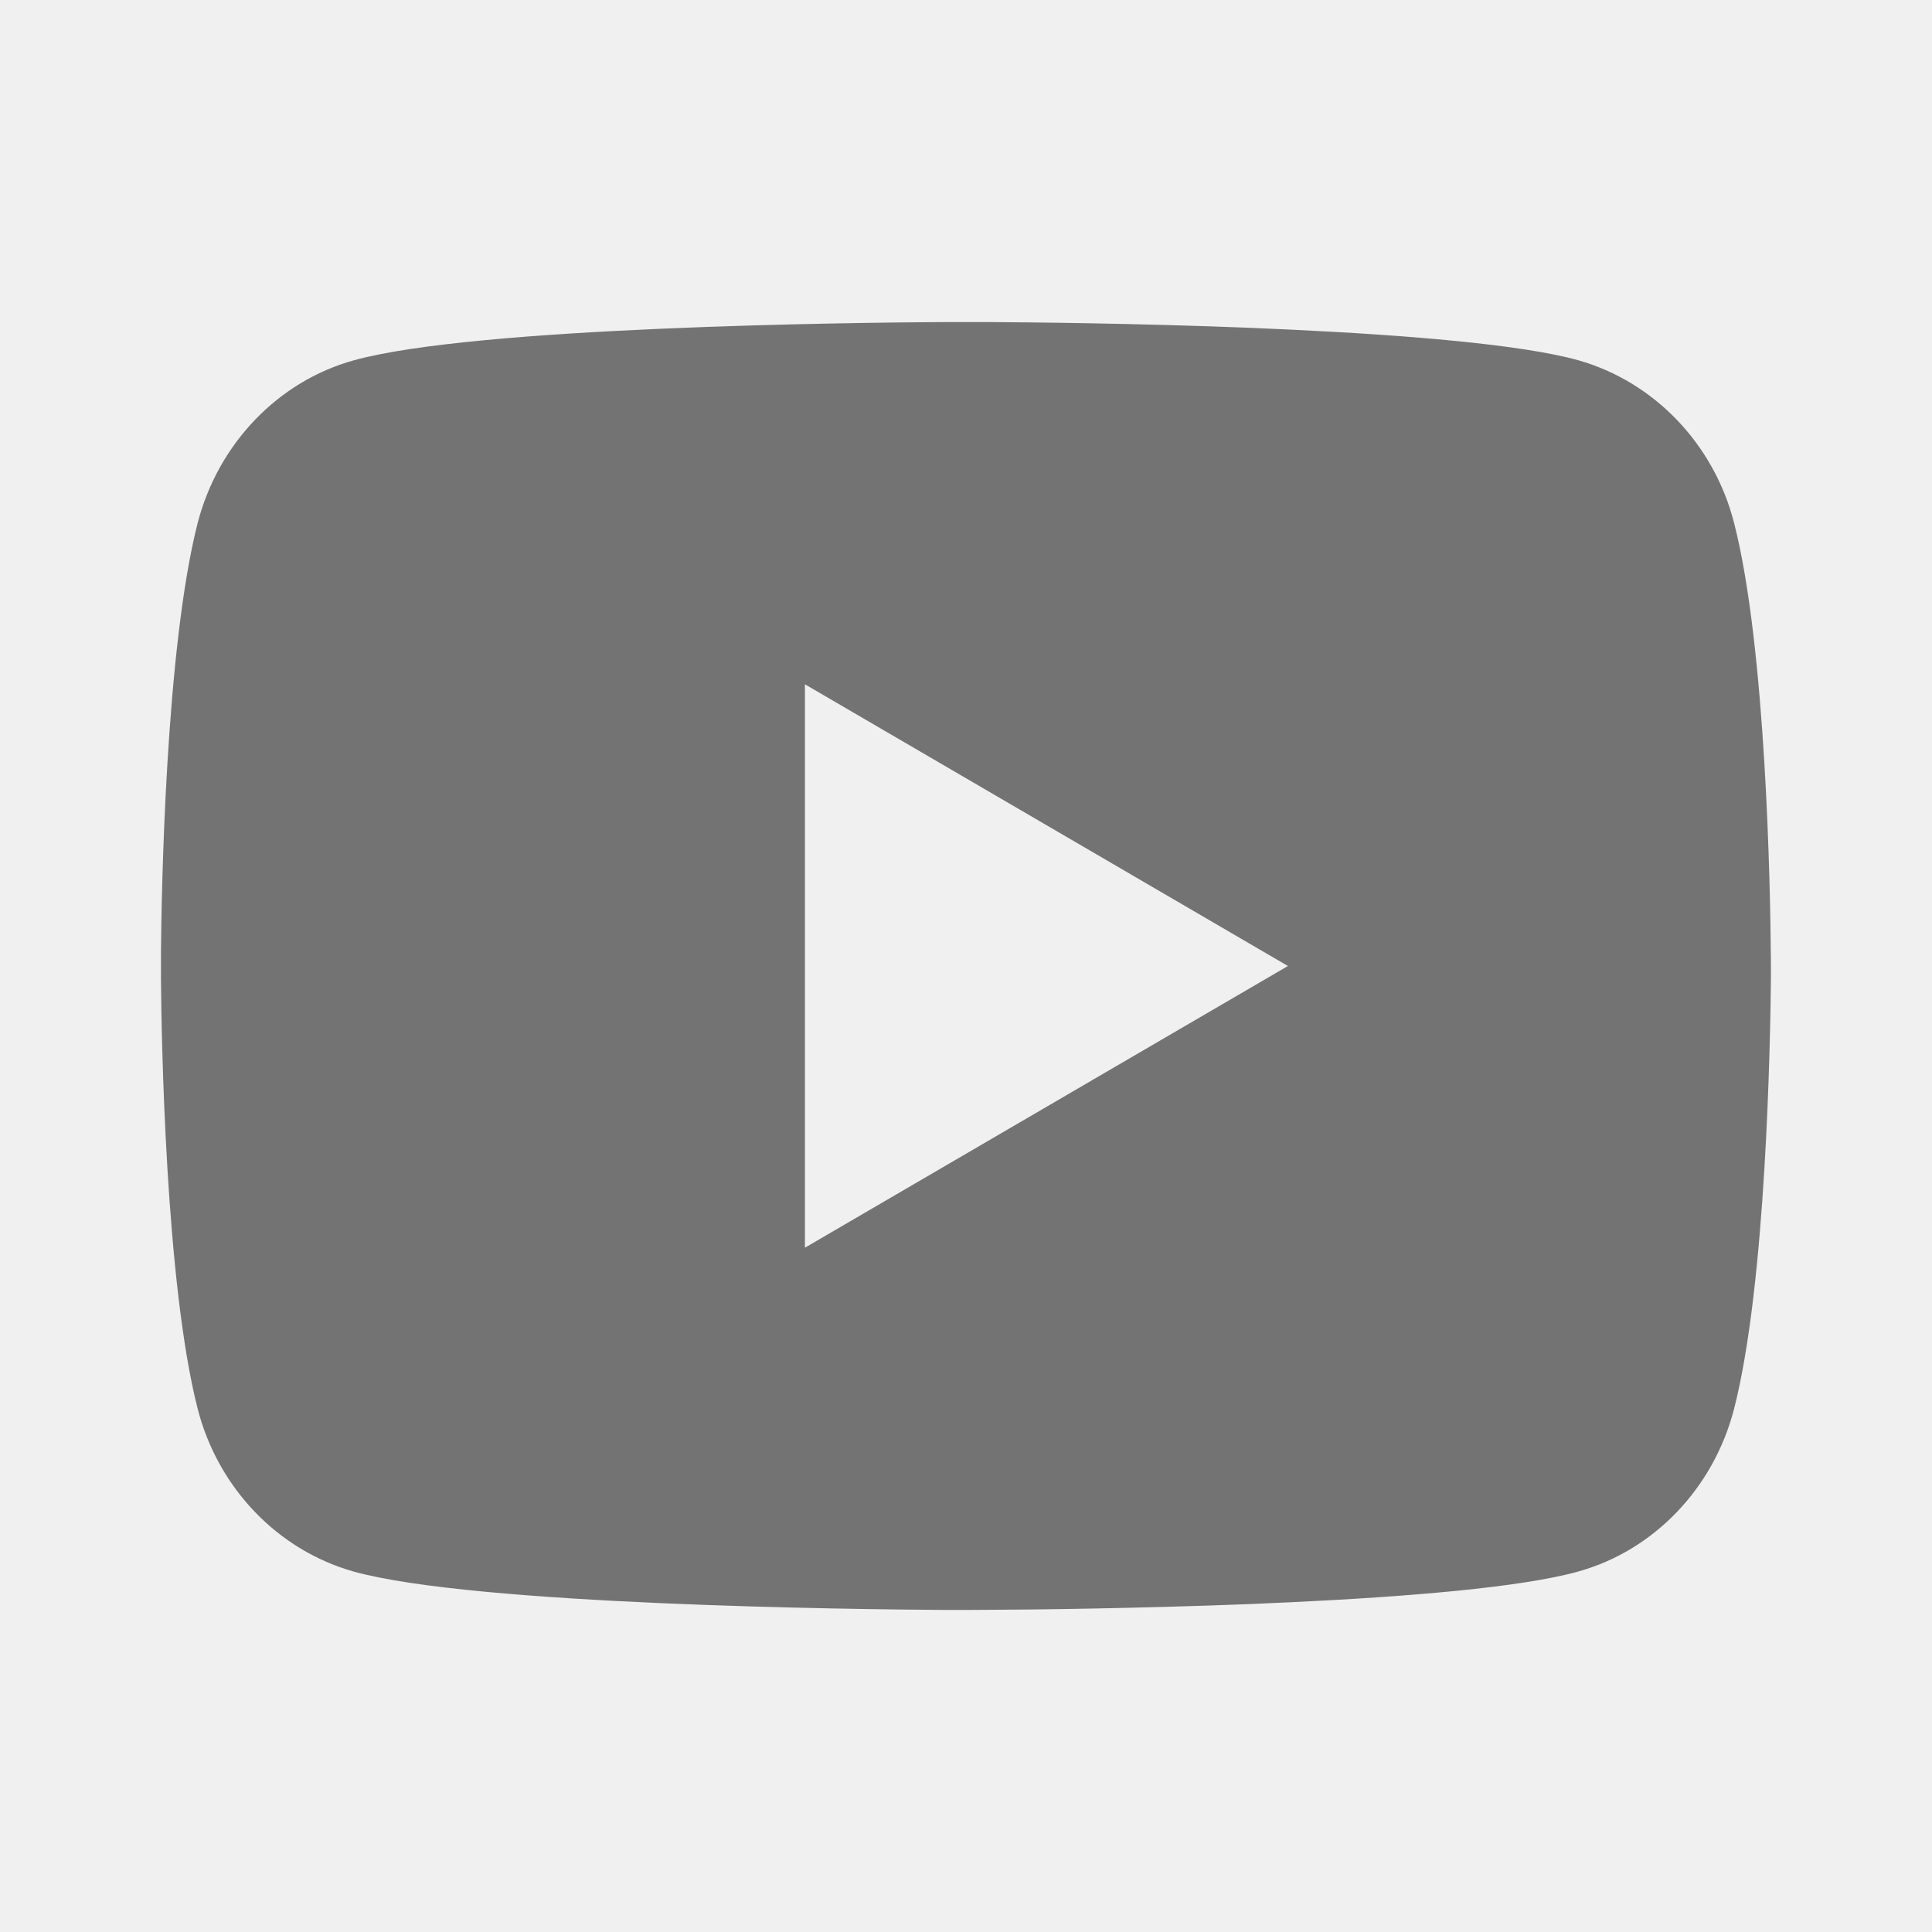
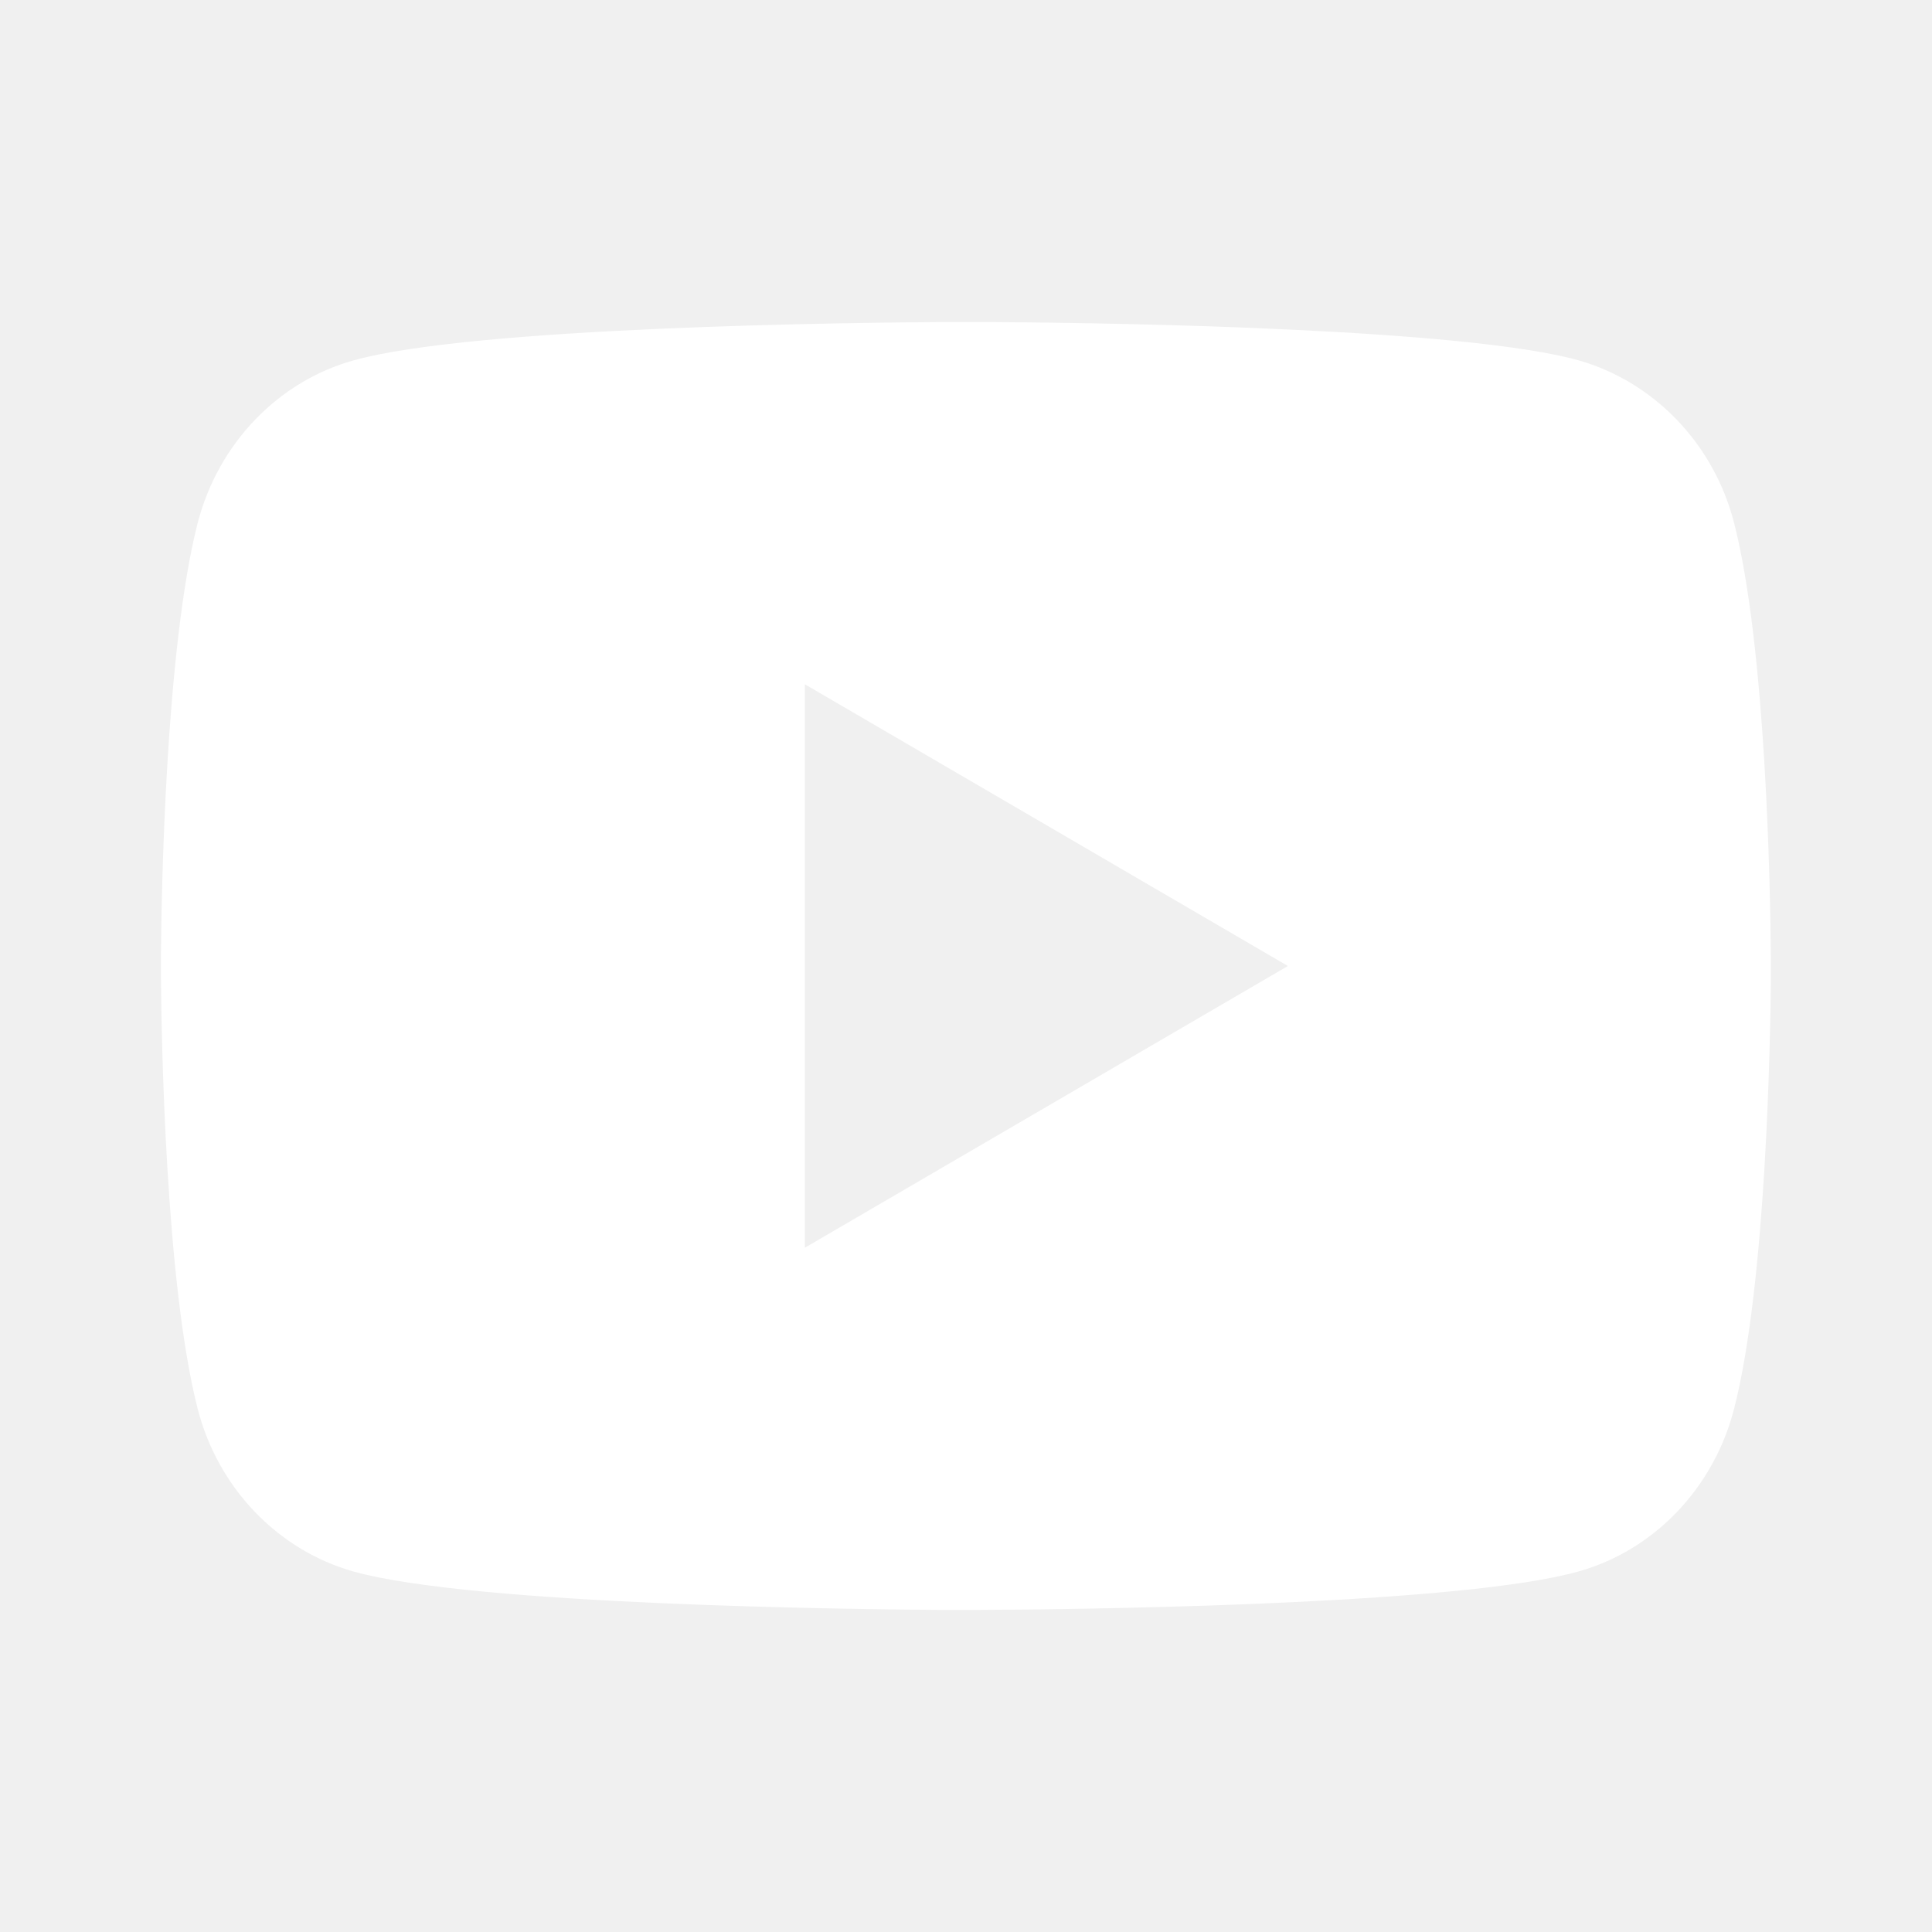
<svg xmlns="http://www.w3.org/2000/svg" width="16" height="16" viewBox="0 0 16 16" fill="none">
-   <path d="M8.163 2.667C8.519 2.669 9.409 2.677 10.356 2.715L10.692 2.73C11.645 2.775 12.597 2.852 13.069 2.983C13.699 3.161 14.194 3.677 14.361 4.331C14.628 5.371 14.661 7.399 14.665 7.891L14.666 7.992V8.108C14.661 8.599 14.628 10.628 14.361 11.667C14.192 12.324 13.697 12.841 13.069 13.015C12.597 13.147 11.645 13.224 10.692 13.269L10.356 13.284C9.409 13.321 8.519 13.331 8.163 13.332L8.006 13.333H7.836C7.083 13.328 3.932 13.294 2.929 13.015C2.3 12.838 1.805 12.322 1.637 11.667C1.371 10.627 1.337 8.599 1.333 8.108V7.891C1.337 7.399 1.371 5.371 1.637 4.331C1.807 3.675 2.302 3.158 2.93 2.984C3.932 2.705 7.083 2.671 7.837 2.667H8.163ZM6.666 5.667V10.333L10.666 8L6.666 5.667Z" fill="#737373" />
+   <path d="M8.163 2.667C8.519 2.669 9.409 2.677 10.356 2.715L10.692 2.73C11.645 2.775 12.597 2.852 13.069 2.983C13.699 3.161 14.194 3.677 14.361 4.331C14.628 5.371 14.661 7.399 14.665 7.891L14.666 7.992V8.108C14.661 8.599 14.628 10.628 14.361 11.667C14.192 12.324 13.697 12.841 13.069 13.015C12.597 13.147 11.645 13.224 10.692 13.269L10.356 13.284C9.409 13.321 8.519 13.331 8.163 13.332L8.006 13.333H7.836C7.083 13.328 3.932 13.294 2.929 13.015C2.3 12.838 1.805 12.322 1.637 11.667C1.371 10.627 1.337 8.599 1.333 8.108V7.891C1.337 7.399 1.371 5.371 1.637 4.331C1.807 3.675 2.302 3.158 2.93 2.984C3.932 2.705 7.083 2.671 7.837 2.667H8.163ZM6.666 5.667V10.333L10.666 8L6.666 5.667Z" fill="white" />
</svg>
